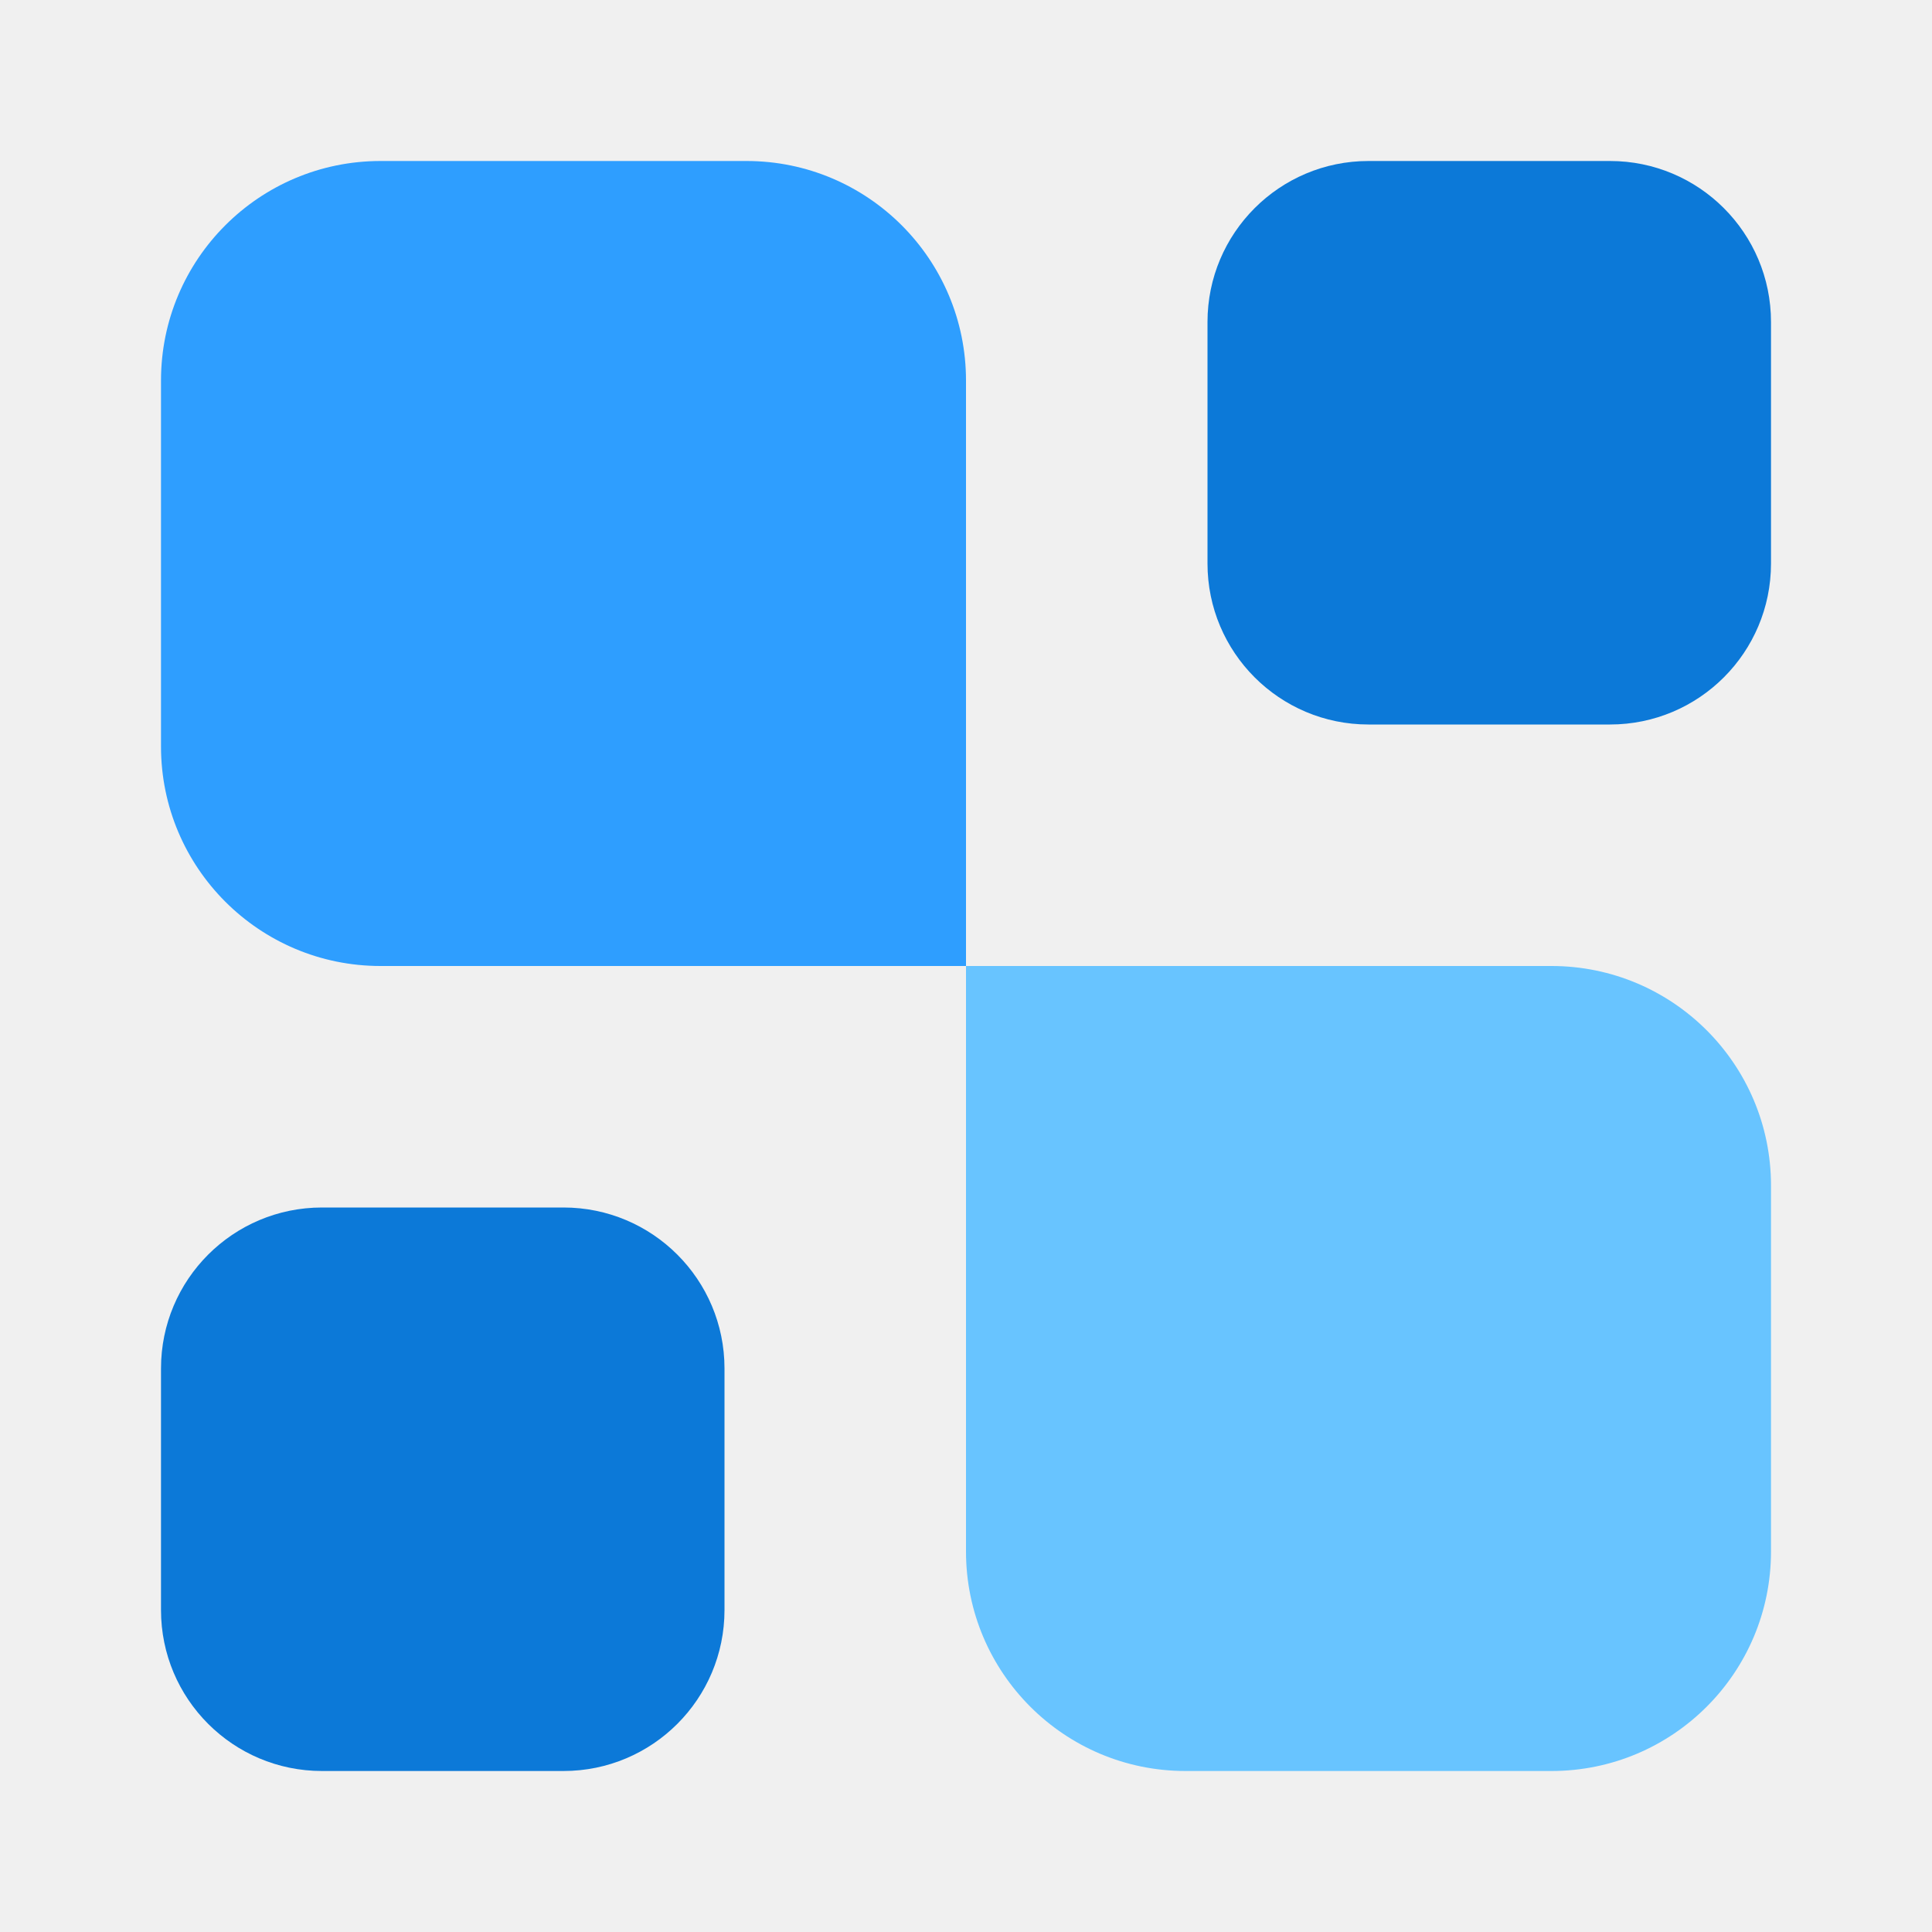
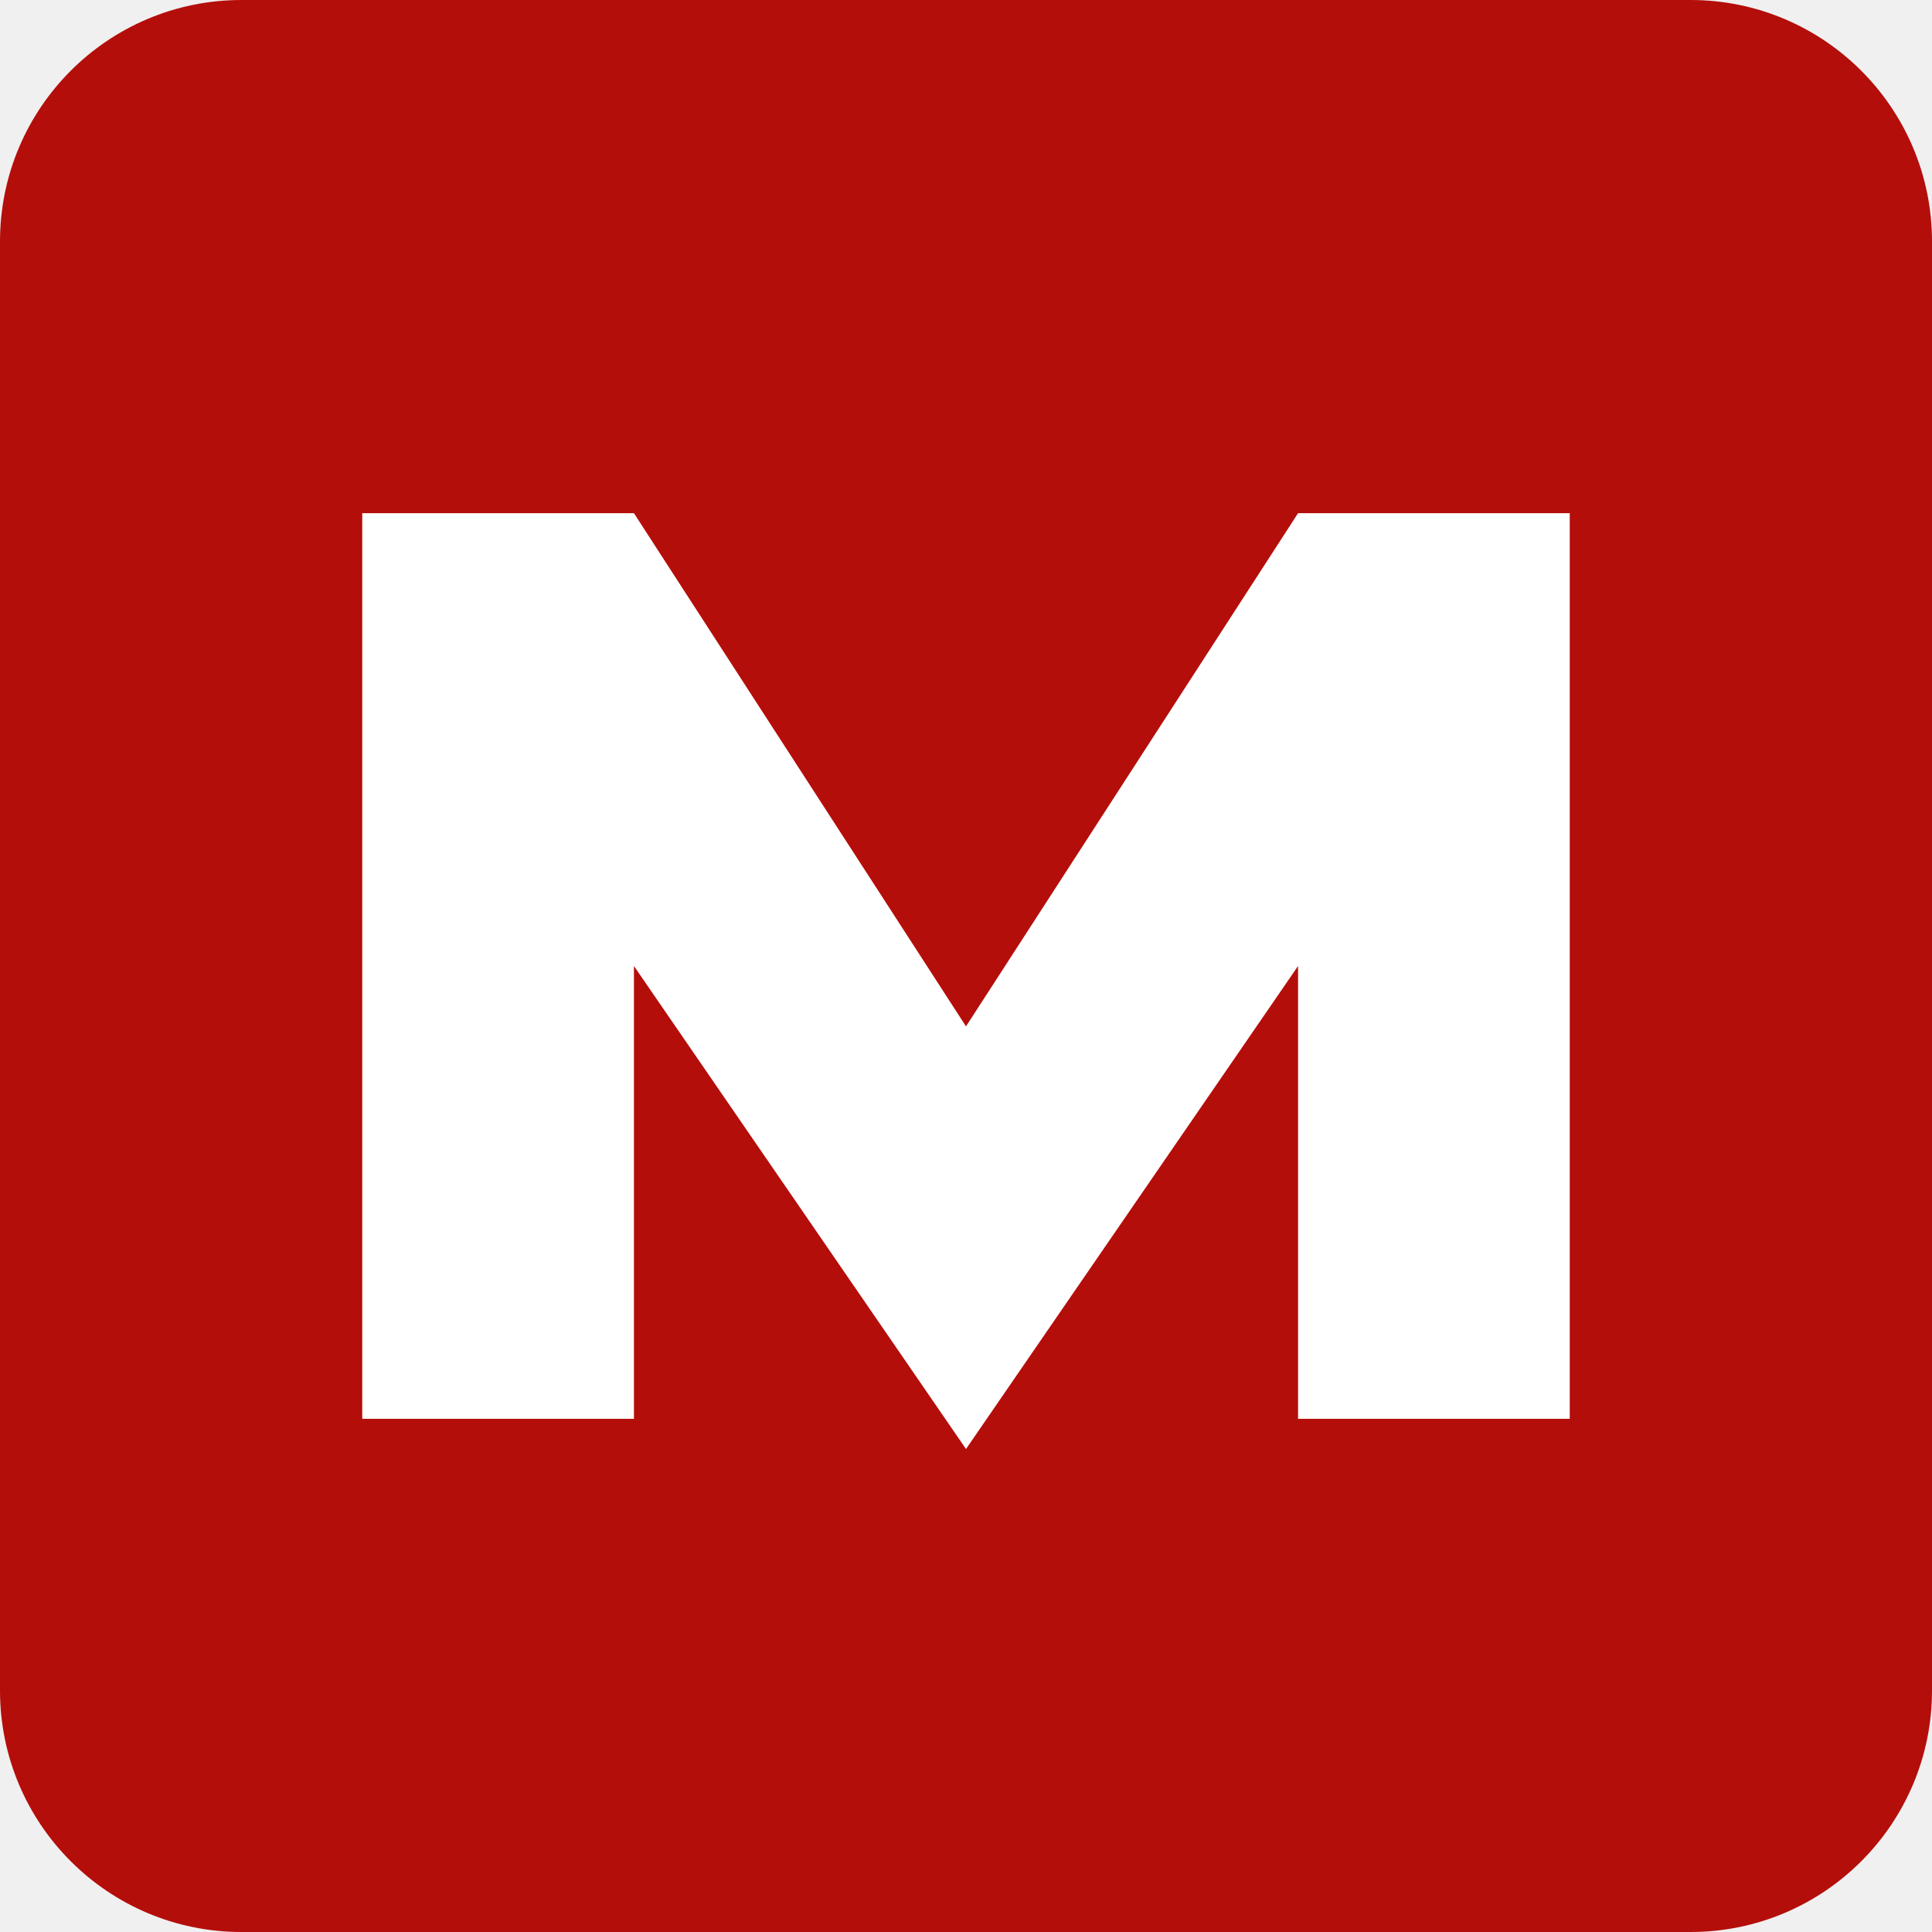
- <svg xmlns="http://www.w3.org/2000/svg" width="24" height="24" viewBox="0 0 24 24" fill="none">
-   <path d="M22 19.273C22 20.779 20.779 22 19.273 22H14.727C13.221 22 12 20.779 12 19.273V12H19.273C20.779 12 22 13.221 22 14.727V19.273Z" fill="#68C4FF" />
-   <path d="M20 2C21.105 2 22 2.895 22 4V7C22 8.105 21.105 9 20 9H17C15.895 9 15 8.105 15 7V4C15 2.895 15.895 2 17 2H20Z" fill="#0C79D8" />
-   <path d="M7 15C8.105 15 9 15.895 9 17V20C9 21.105 8.105 22 7 22H4C2.895 22 2 21.105 2 20V17C2 15.895 2.895 15 4 15H7Z" fill="#0C79D8" />
-   <path d="M12 12H4.727C3.221 12 2 10.779 2 9.273V4.727C2 3.221 3.221 2 4.727 2H9.273C10.779 2 12 3.221 12 4.727V12Z" fill="#2E9EFF" />
+ <svg xmlns="http://www.w3.org/2000/svg" viewBox="0 0 64 64">
+   <rect width="64" height="64" rx="8" fill="#b40e0b" />
+   <path d="M12 47V17h9l11 17 11-17h9v30h-9V32L32 48 21 32v15Z" fill="#fff" />
</svg>
